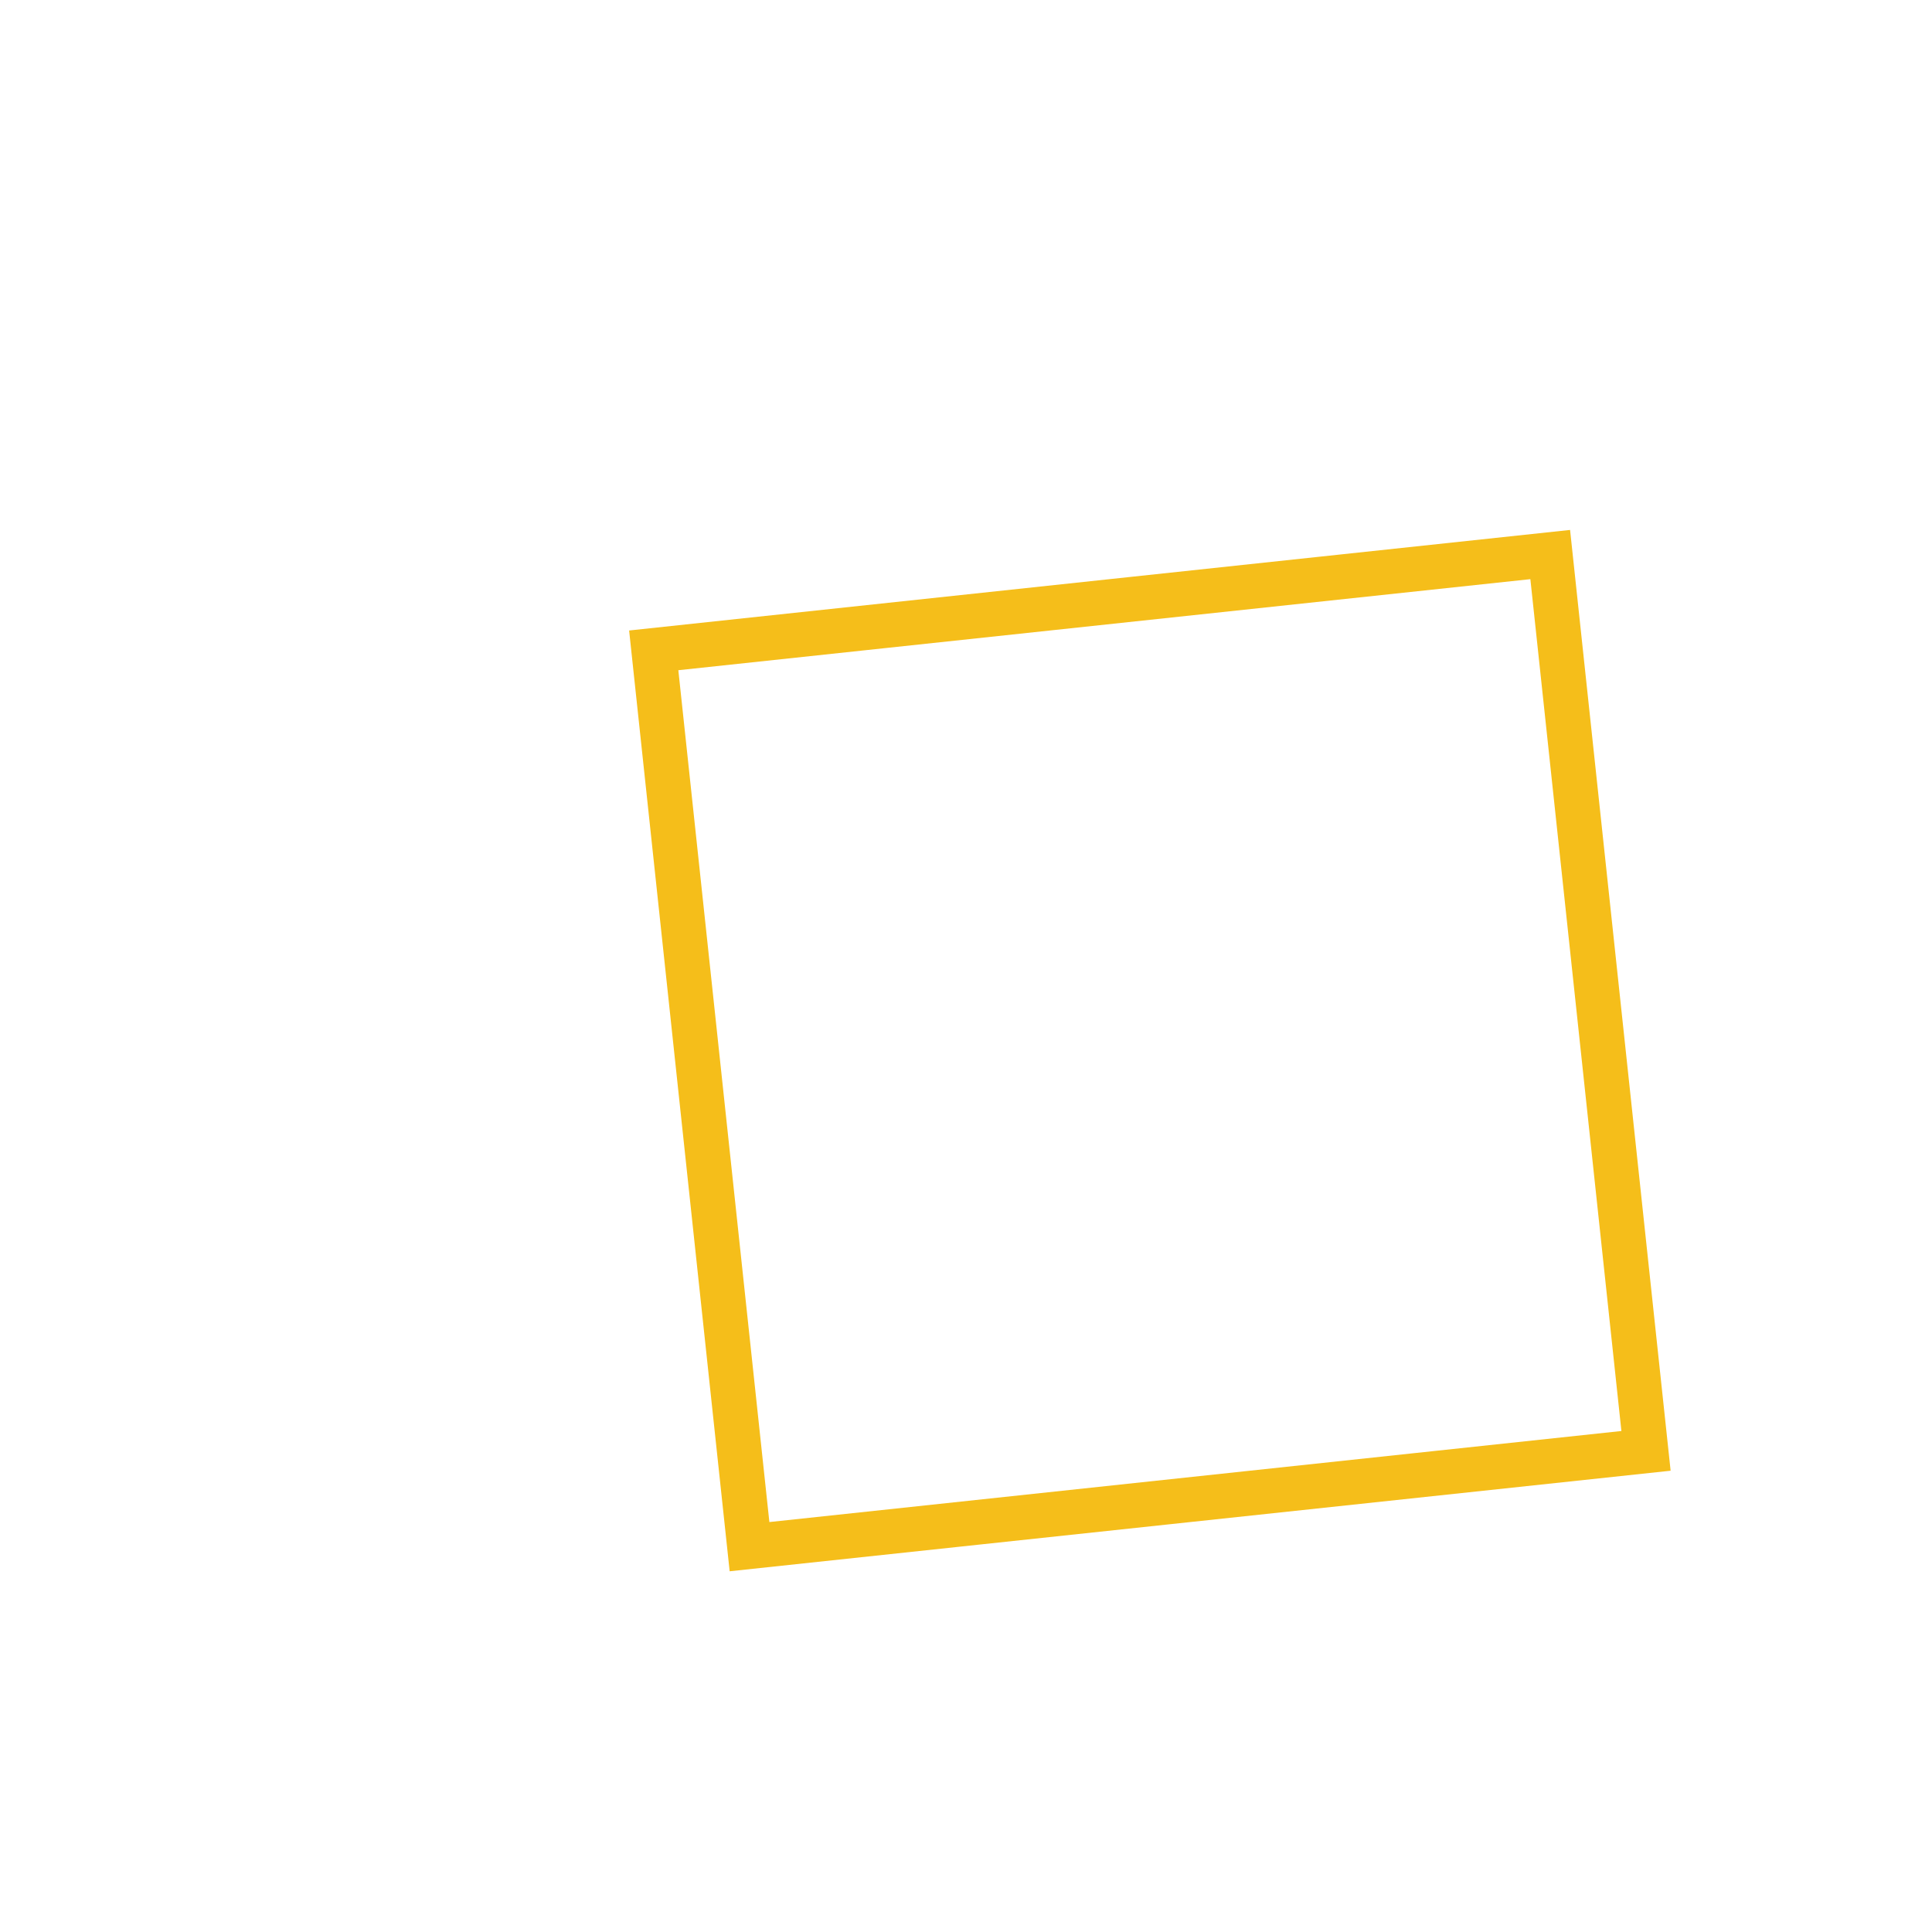
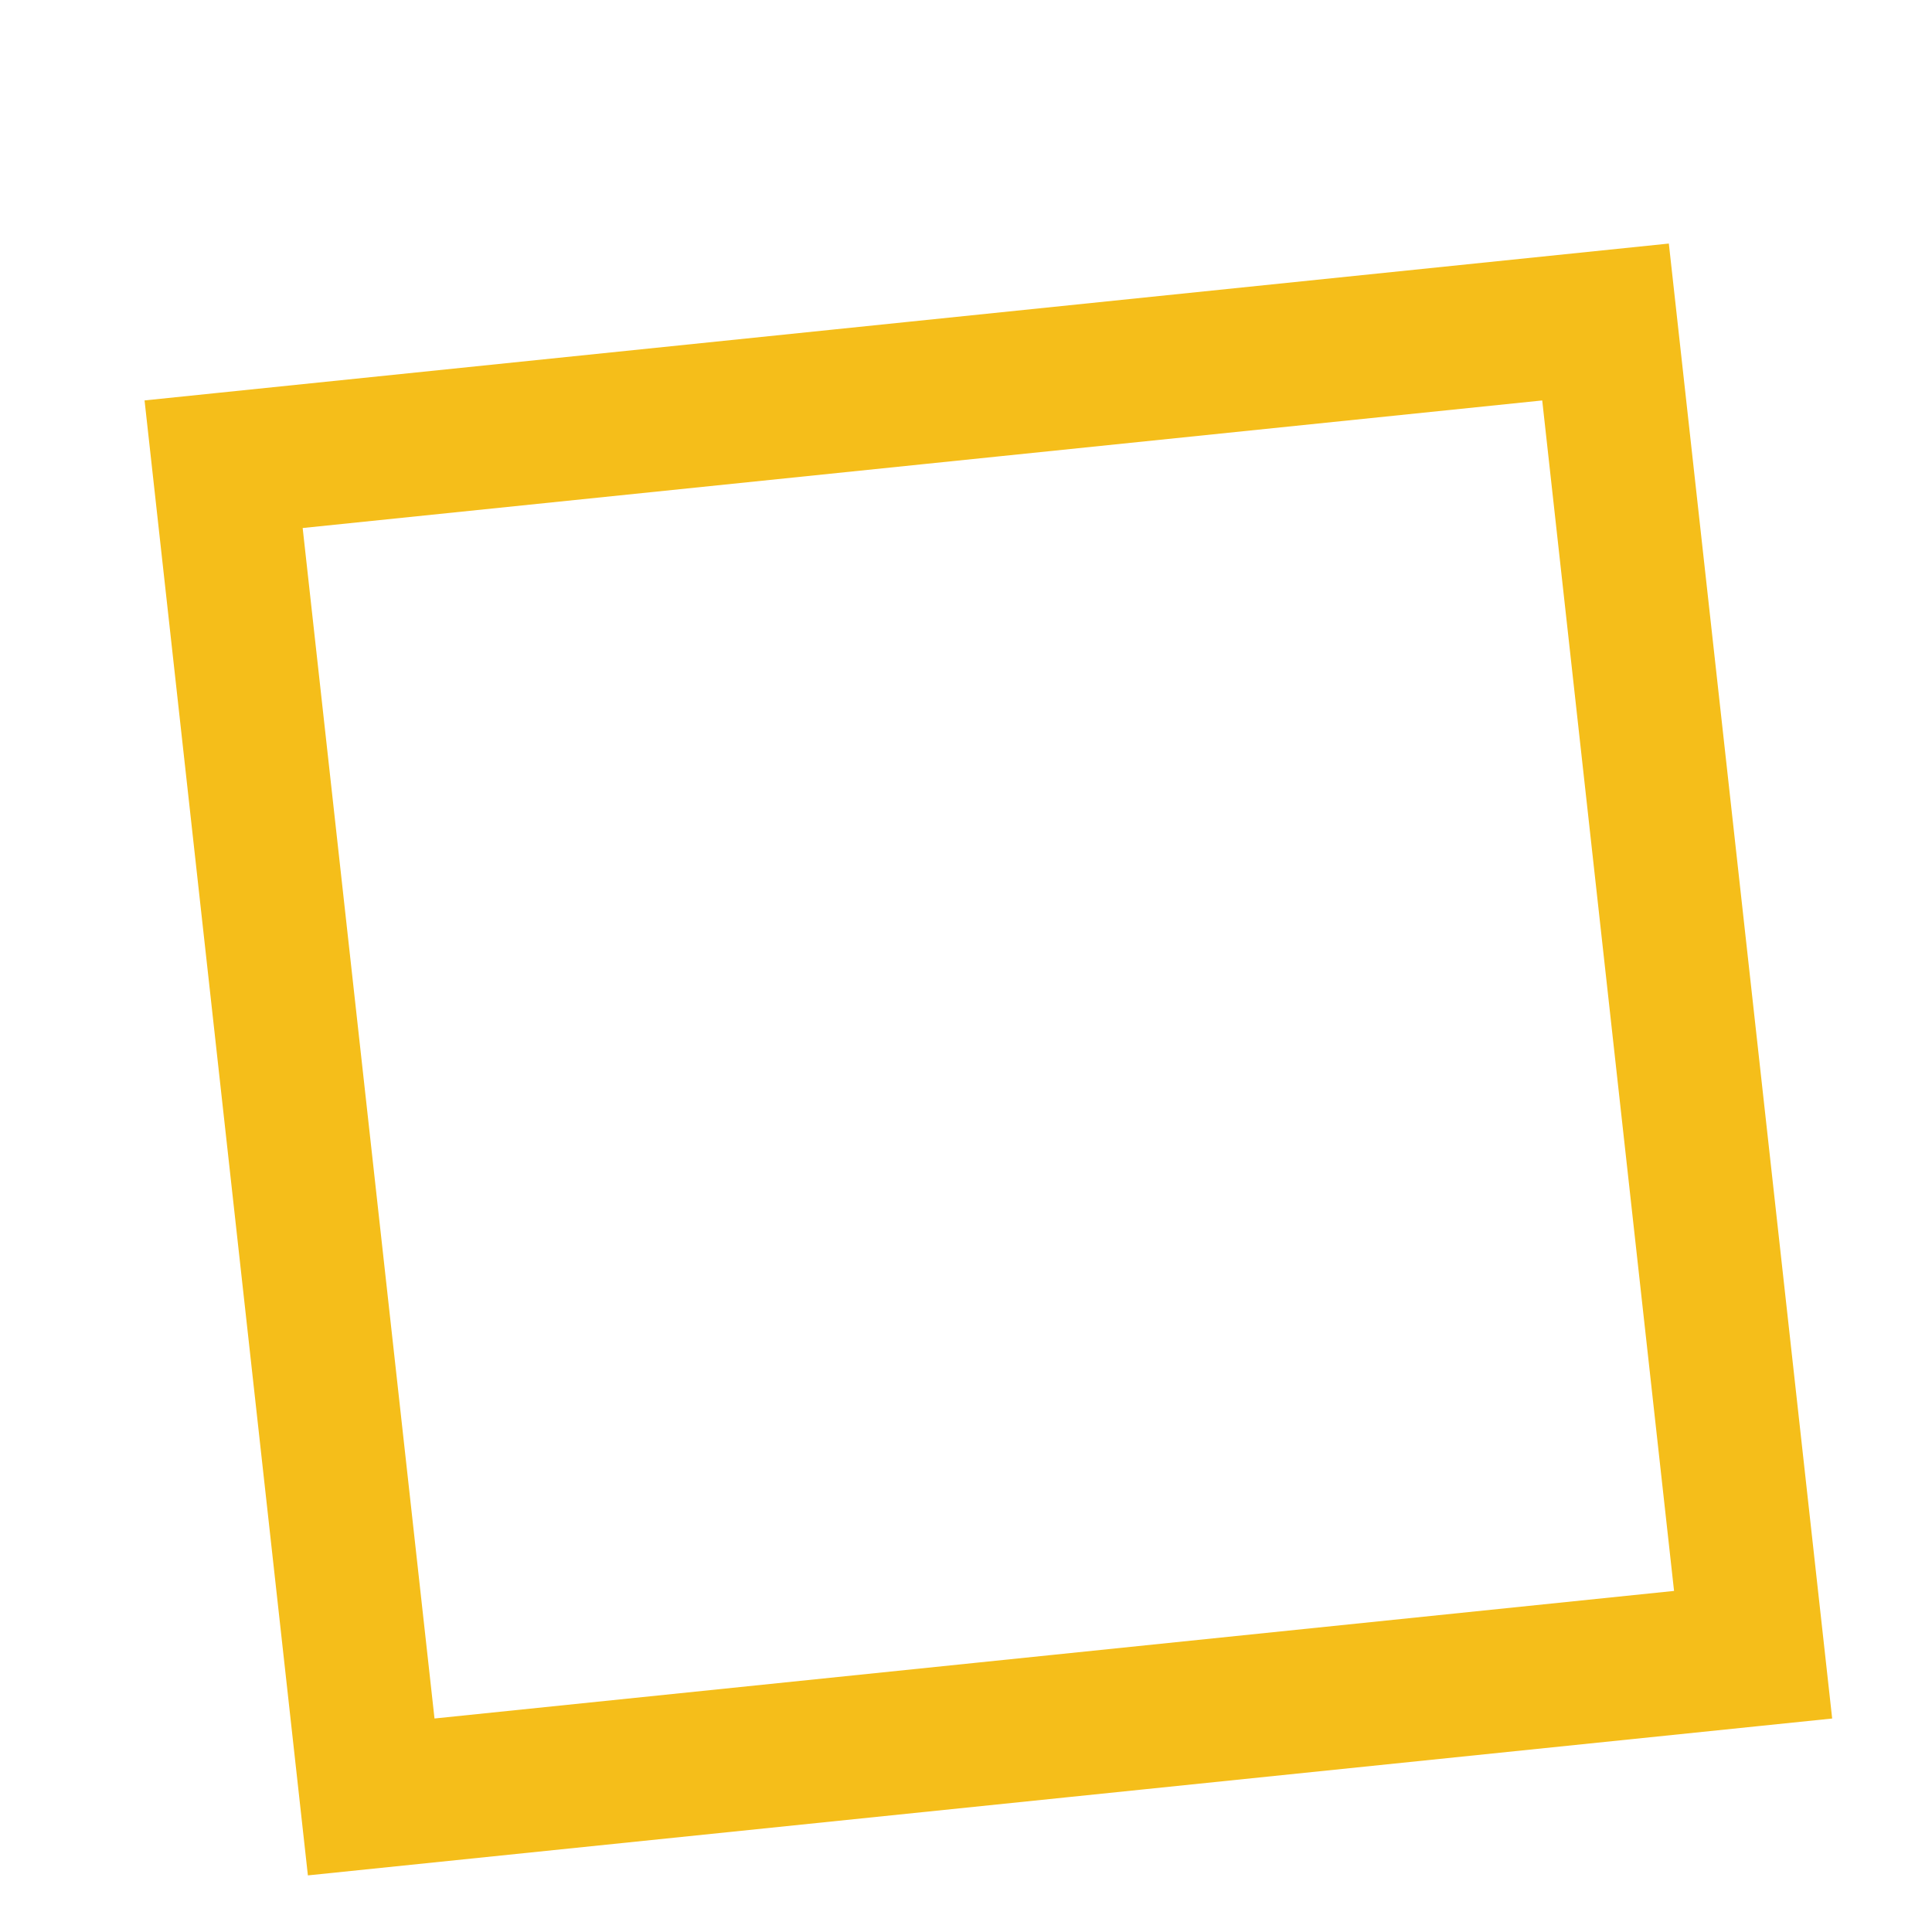
- <svg xmlns="http://www.w3.org/2000/svg" id="Layer_1" data-name="Layer 1" width="3in" height="3in" viewBox="0 0 216 216">
-   <rect x="78.2" y="67.1" width="100.8" height="100.78" transform="translate(-11.8 14.3) rotate(-6.1)" fill="none" stroke="#f5be1a" stroke-miterlimit="10" stroke-width="5" />
+ <svg xmlns="http://www.w3.org/2000/svg" id="Layer_1" data-name="Layer 1" width="216" height="216" viewBox="0 0 216 216">
+   <polygon points="25 51.9 179.5 36 196 185 41.5 200.9 25 51.9" fill="none" stroke="#f5be1a" stroke-miterlimit="10" stroke-width="16" />
</svg>
